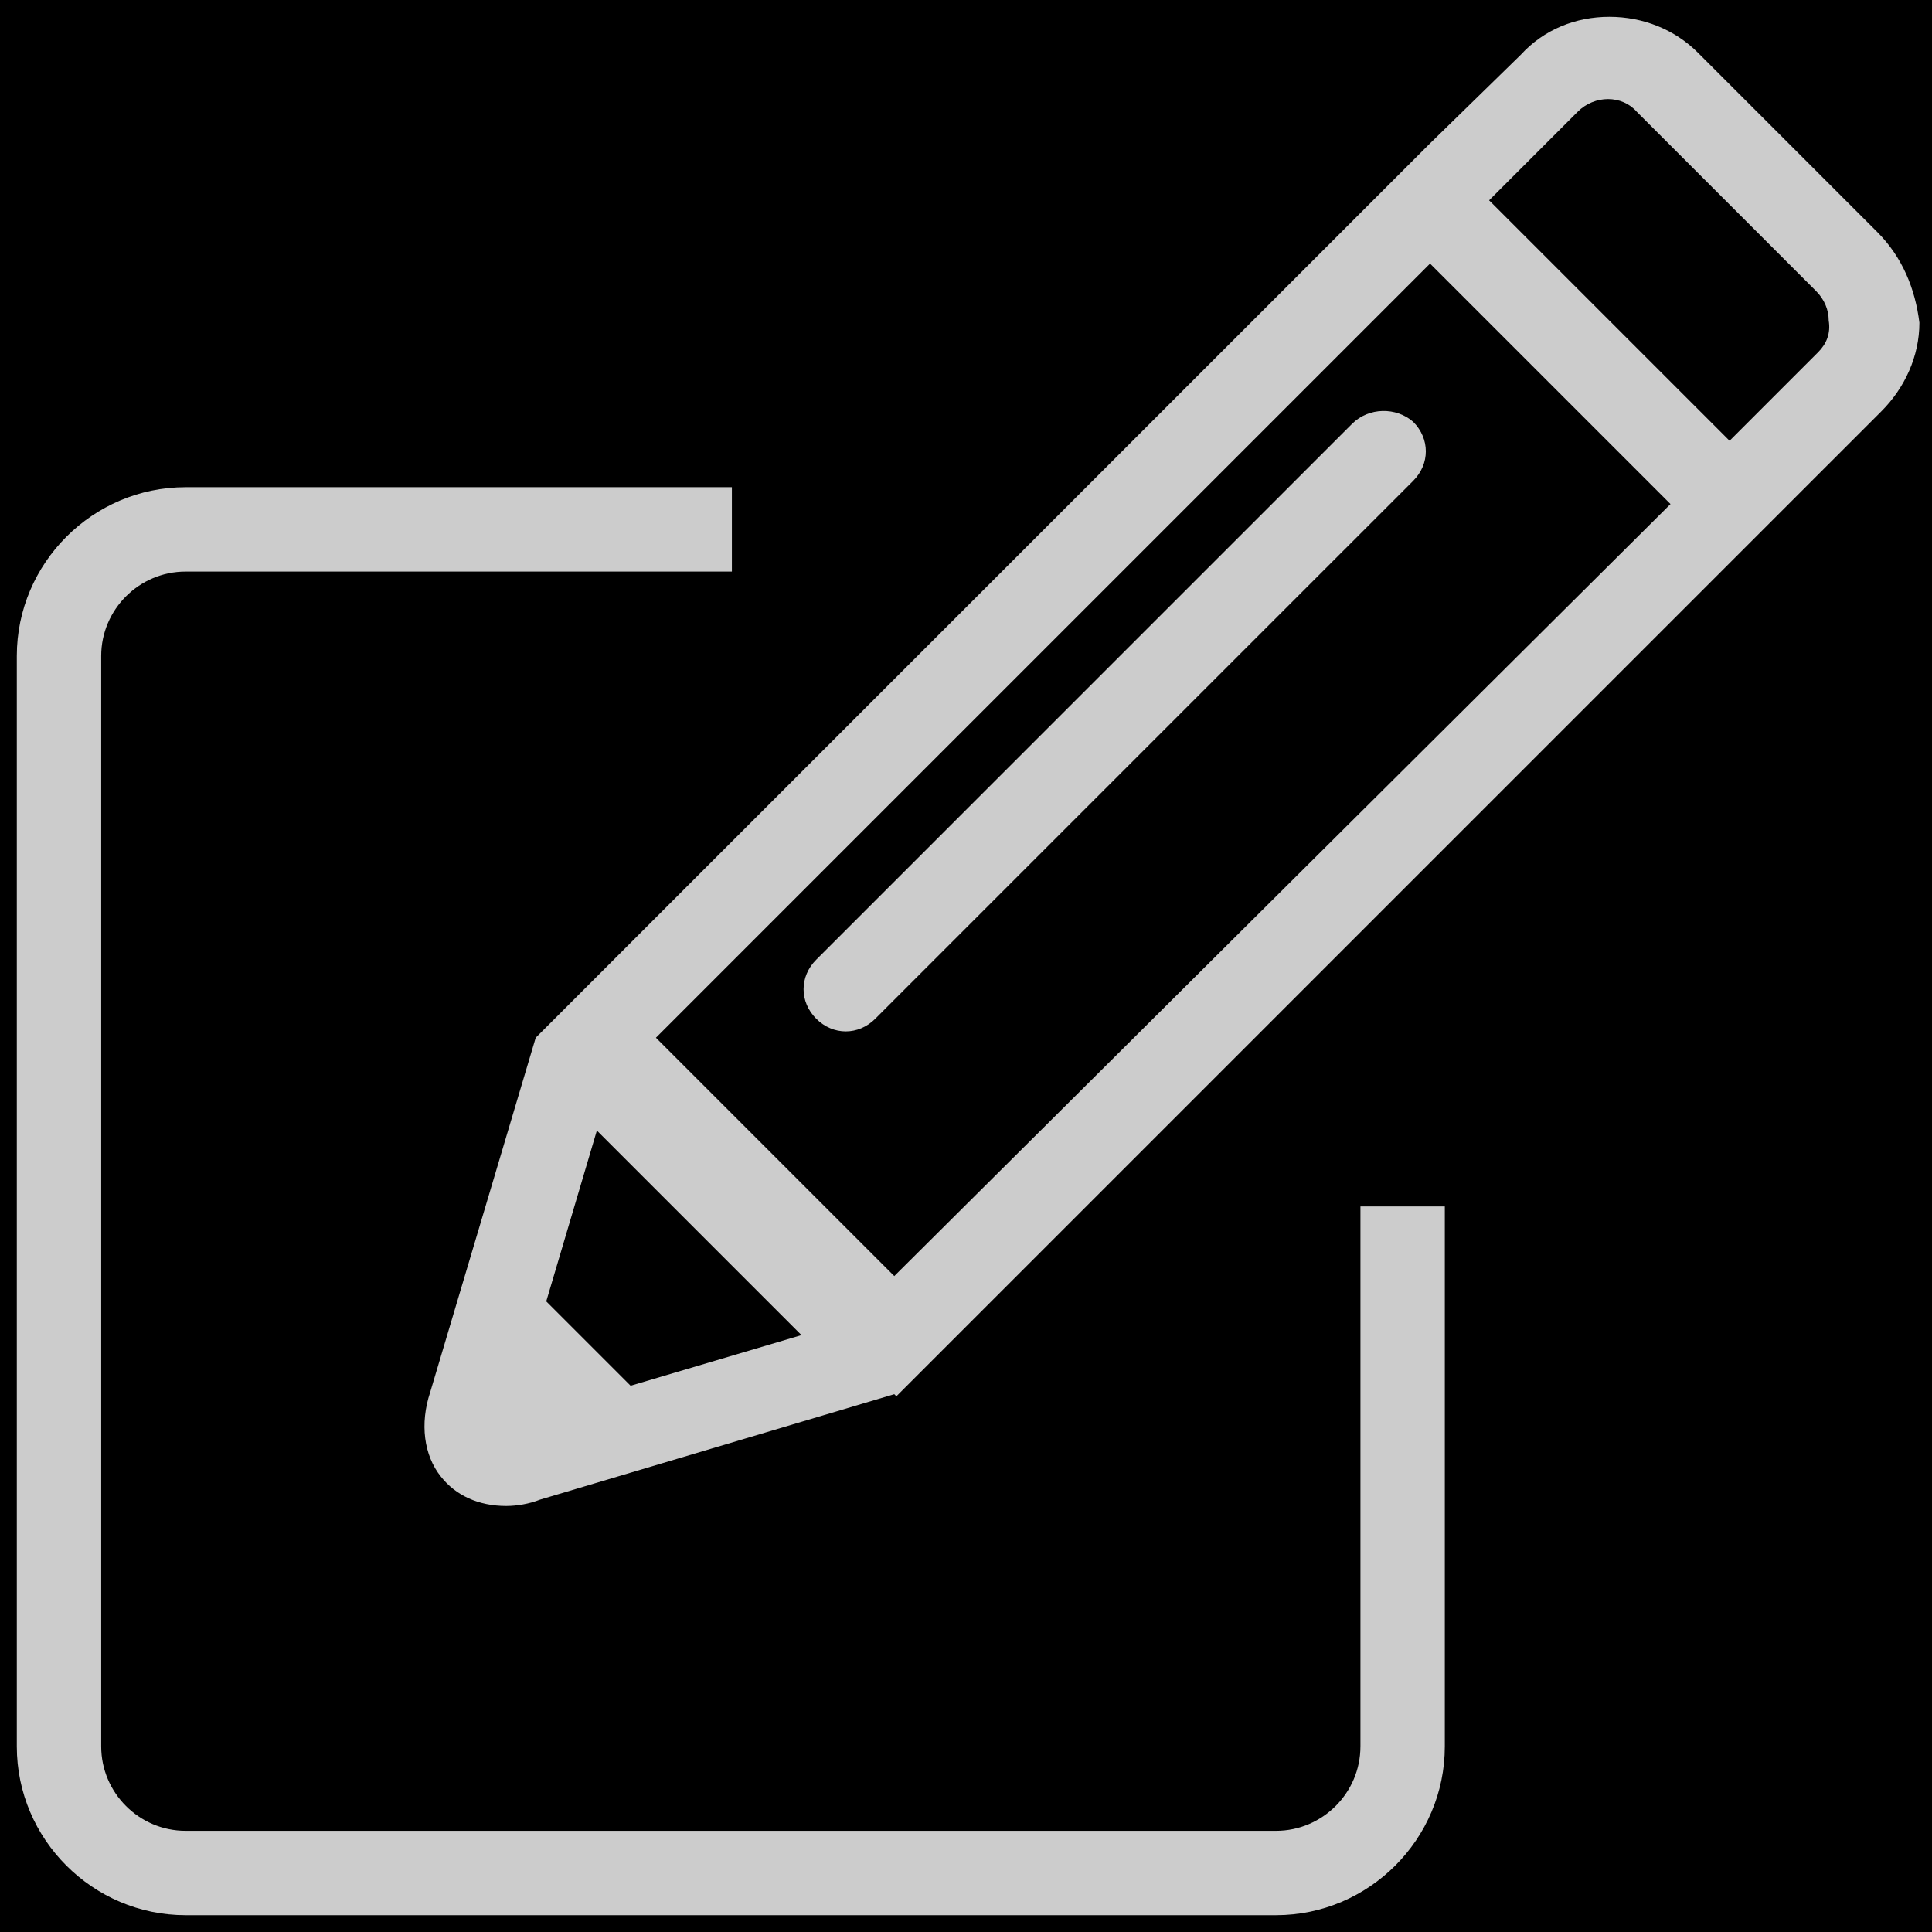
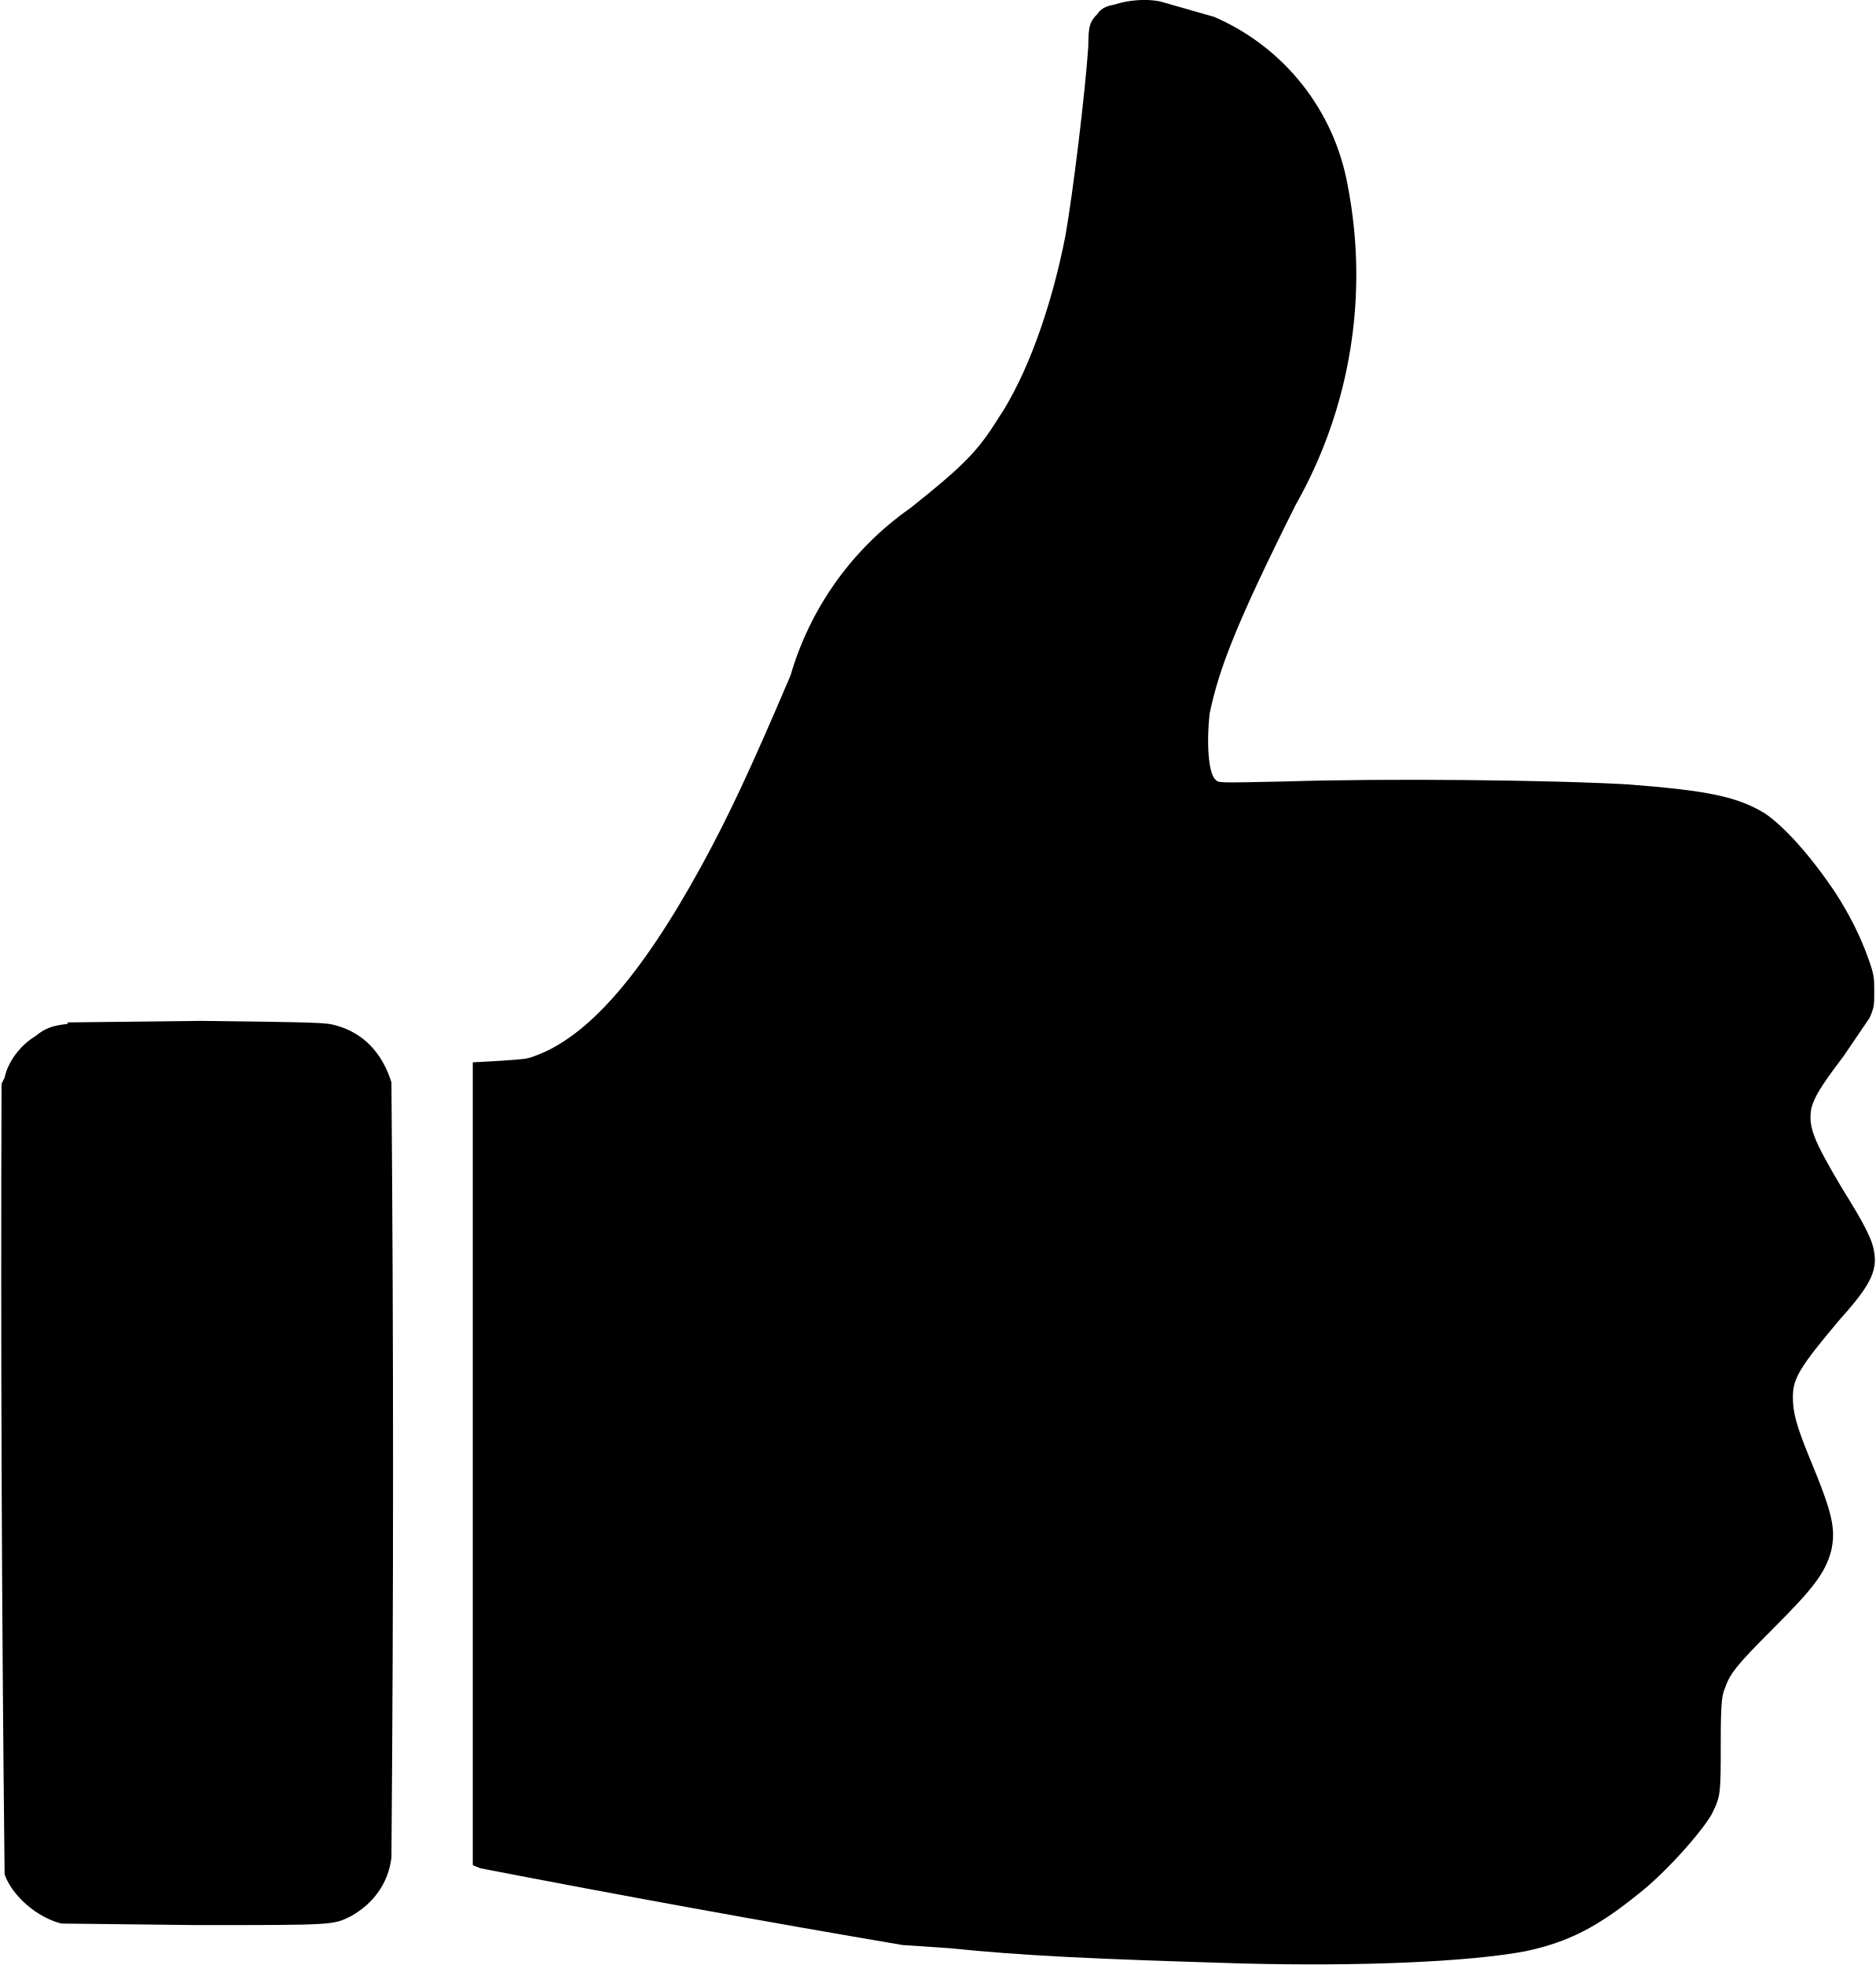
- <svg xmlns="http://www.w3.org/2000/svg" width="158" height="158">
-   <g transform="translate(-46 -46)" fill-rule="nonzero" fill="none">
-     <rect fill="#000" width="250" height="250" rx="5" />
-     <g fill="#ccc">
-       <path d="M199.52 64.97l-14.663-14.662c-1.897-1.898-4.484-2.933-7.244-2.933s-5.348 1.035-7.245 3.105l-7.418 7.245-73.14 73.14-8.625 28.98c-.863 2.588-.518 5.175.862 6.9 1.208 1.553 3.105 2.415 5.348 2.415.862 0 1.897-.172 2.76-.517l28.98-8.625.172.172 68.31-68.31 12.248-12.247c1.897-1.898 3.105-4.485 3.105-7.245-.345-2.76-1.38-5.348-3.45-7.418zM97.572 159.328l-6.9-6.9 4.14-13.973 16.733 16.732-13.973 4.14zm21.563-8.97l-19.493-19.493 63.308-63.308 9.832 9.833 9.833 9.832-63.48 63.135zm75.555-75.556l-7.245 7.245-9.832-9.832-9.833-9.833 7.245-7.245c1.38-1.38 3.623-1.38 4.83 0L194.518 69.8c.69.69 1.035 1.552 1.035 2.415.172 1.035-.173 1.898-.863 2.587z" />
-       <path d="M156.567 80.667l-43.815 43.815c-1.38 1.38-1.38 3.45 0 4.83s3.45 1.38 4.83 0l43.988-43.987c1.38-1.38 1.38-3.45 0-4.83-1.38-1.207-3.622-1.207-5.002.172z" />
-       <path d="M157.257 188.825c0 3.795-3.105 6.9-6.9 6.9H61.176c-3.795 0-6.9-3.105-6.9-6.9V99.643c0-3.796 3.105-6.9 6.9-6.9h44.678v-6.9H61.175c-7.59 0-13.8 6.21-13.8 13.8v89.182c0 7.59 6.21 13.8 13.8 13.8h89.183c7.59 0 13.8-6.21 13.8-13.8v-44.16h-6.9v44.16z" />
-     </g>
-   </g>
+ <svg xmlns="http://www.w3.org/2000/svg" version="1.0" viewBox="0 0 1222 1280">
+   <defs />
+   <path d="M726 3c-6 1-9 3-11 6-5 5-6 8-6 21-2 30-10 96-15 124-9 46-25 91-44 119-13 21-23 31-57 58a202 202 0 00-78 109c-26 61-40 91-58 124-40 73-75 112-109 124-5 2-8 2-22 3l-18 1v523l5 2a12188 12188 0 00275 50l30 2c49 5 92 7 191 10 77 2 148-1 185-8 28-6 47-16 73-37 18-14 41-40 48-52 6-12 6-13 6-47 0-29 1-31 3-36 3-9 9-16 30-37 27-27 35-37 39-52 3-14 1-24-14-60-9-22-11-30-11-40 0-12 4-19 31-51 19-21 24-31 22-43-1-8-6-18-21-42-19-32-22-40-20-52 2-7 5-13 21-34l17-25c3-7 3-8 3-17s0-11-4-22c-5-14-12-28-21-42-16-24-33-43-46-52-18-11-37-15-89-19-51-3-159-4-222-2-46 1-45 1-47-1-5-4-6-25-4-43 6-29 17-58 56-136a304 304 0 0034-208 148 148 0 00-87-110L756 1c-9-2-21-1-30 2zM44 667c-10 1-15 3-21 8-10 6-18 17-20 27l-2 4a35984 35984 0 002 515c5 14 21 28 37 32l88 1c91 0 89 0 101-6 14-8 24-21 26-38a30185 30185 0 000-505c-6-19-18-32-36-37-7-2-11-2-88-3l-87 1z" />
</svg>
